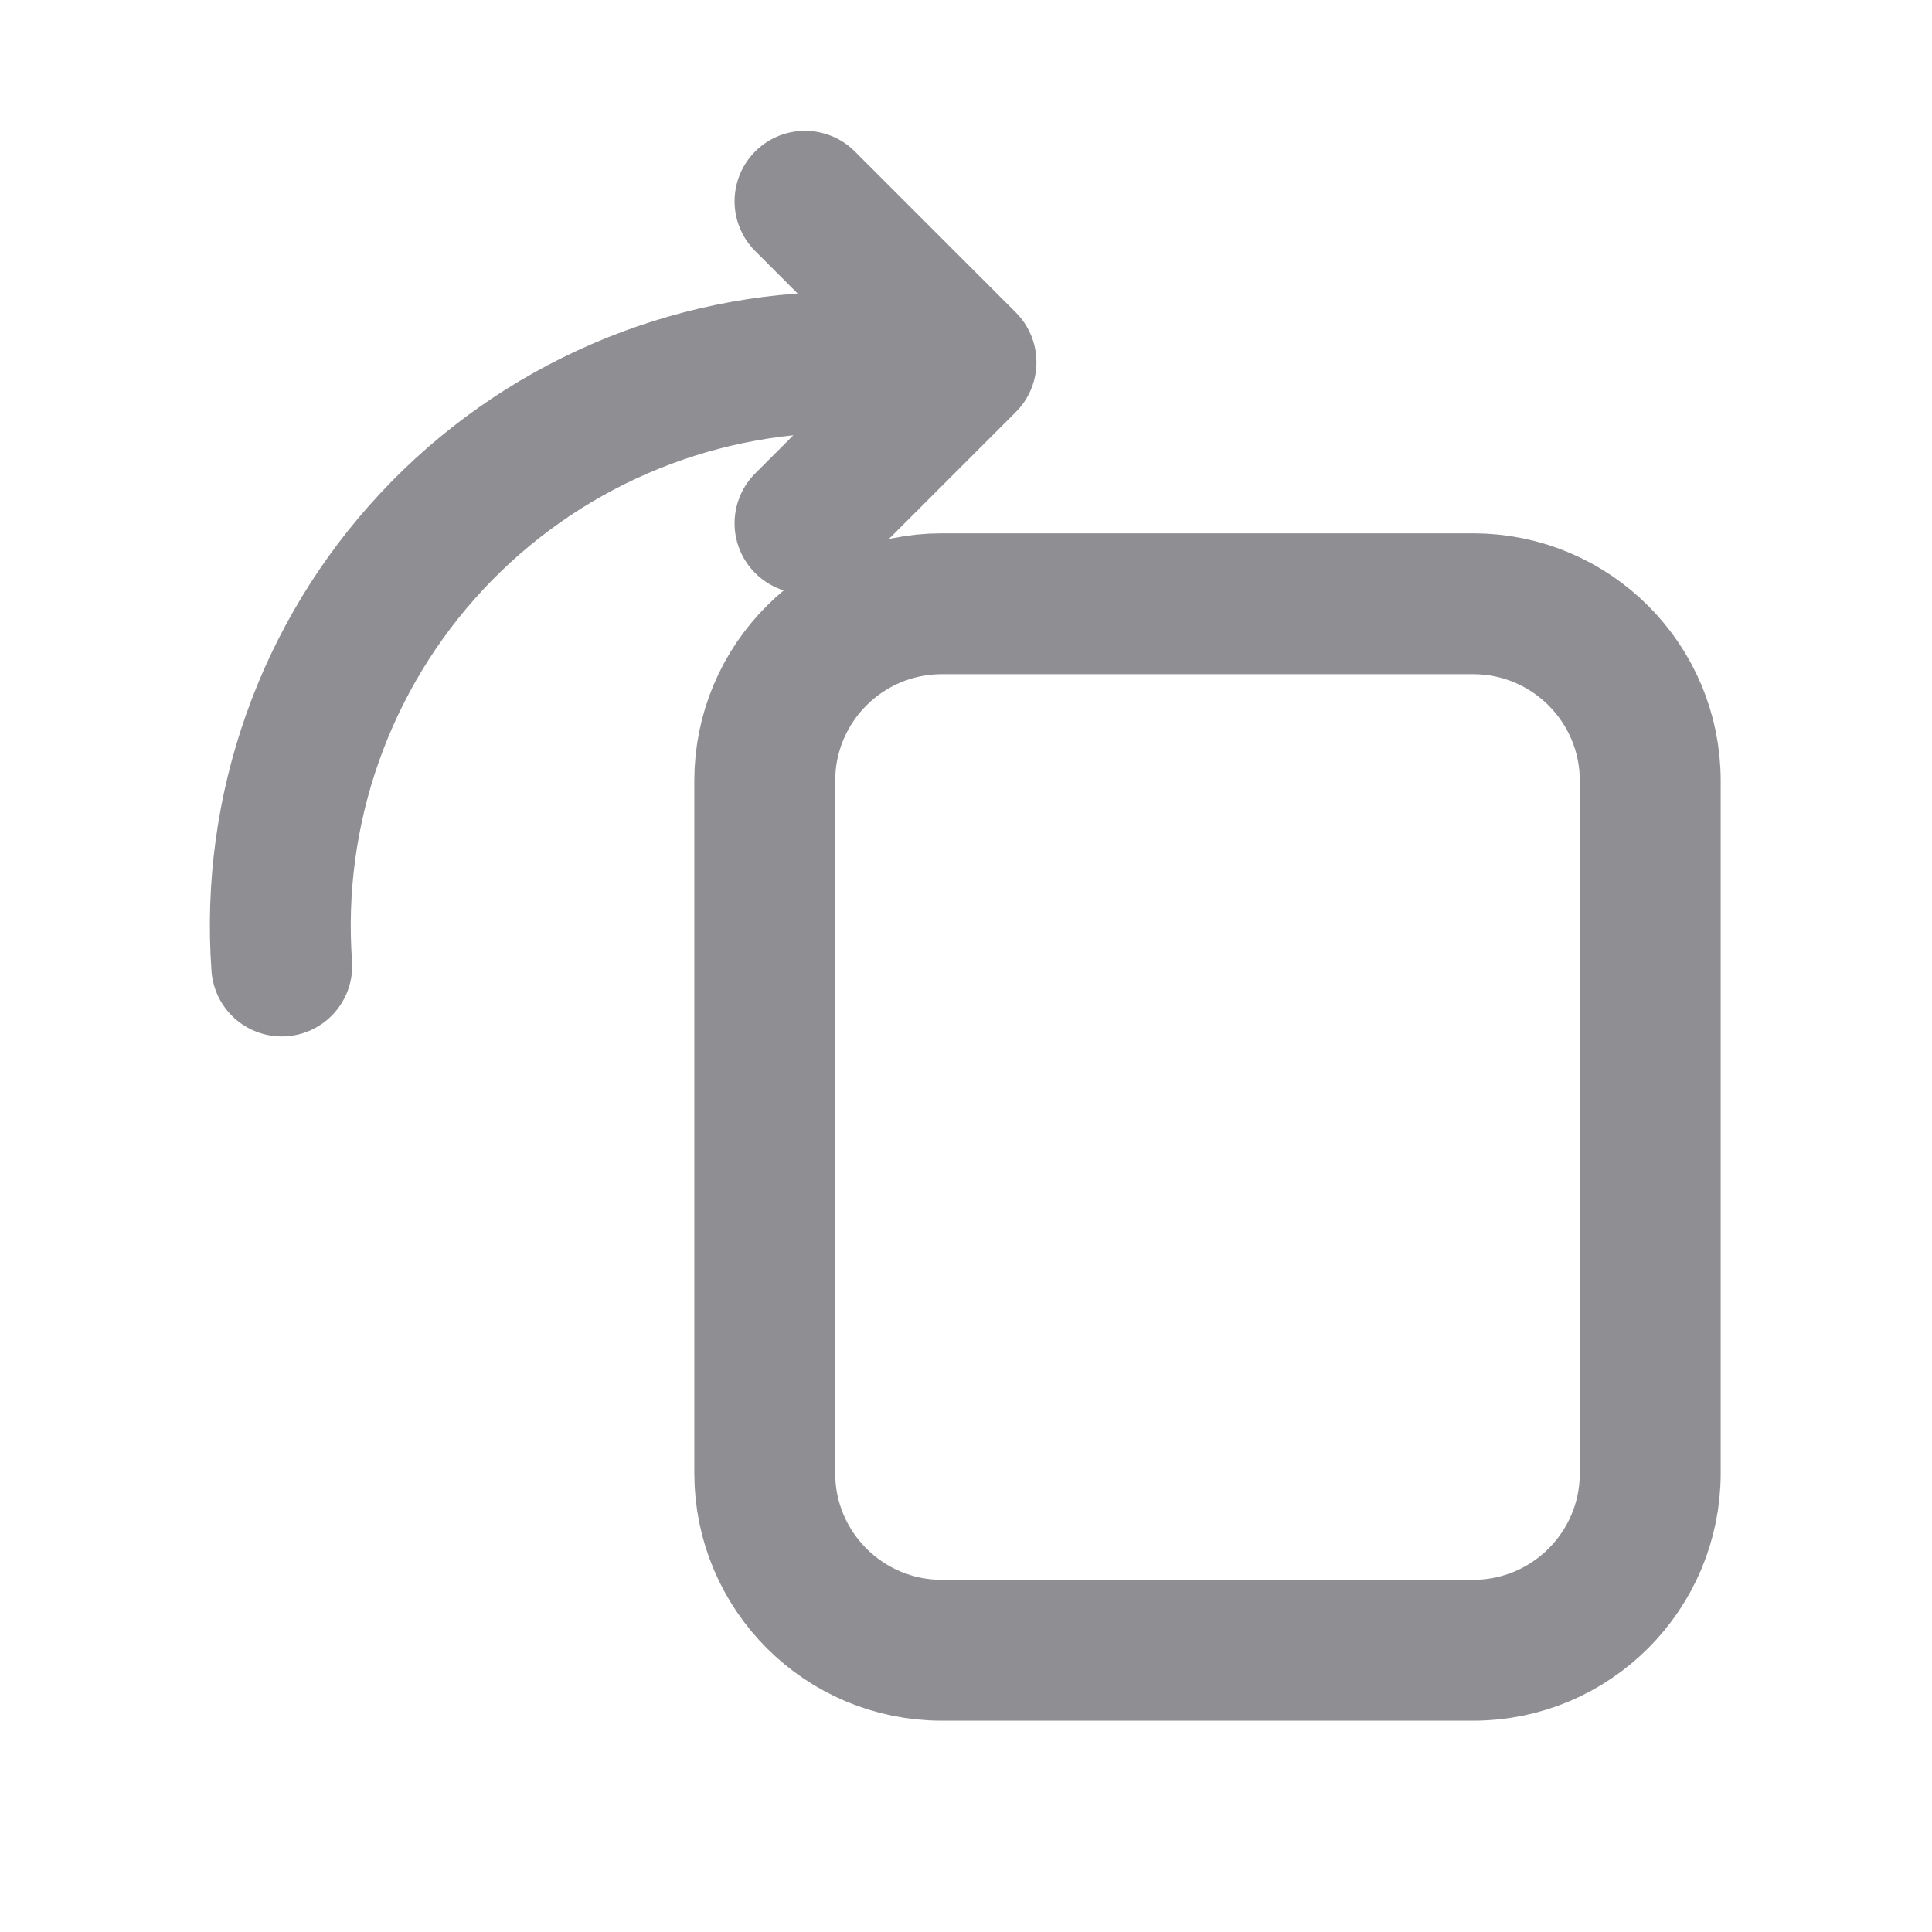
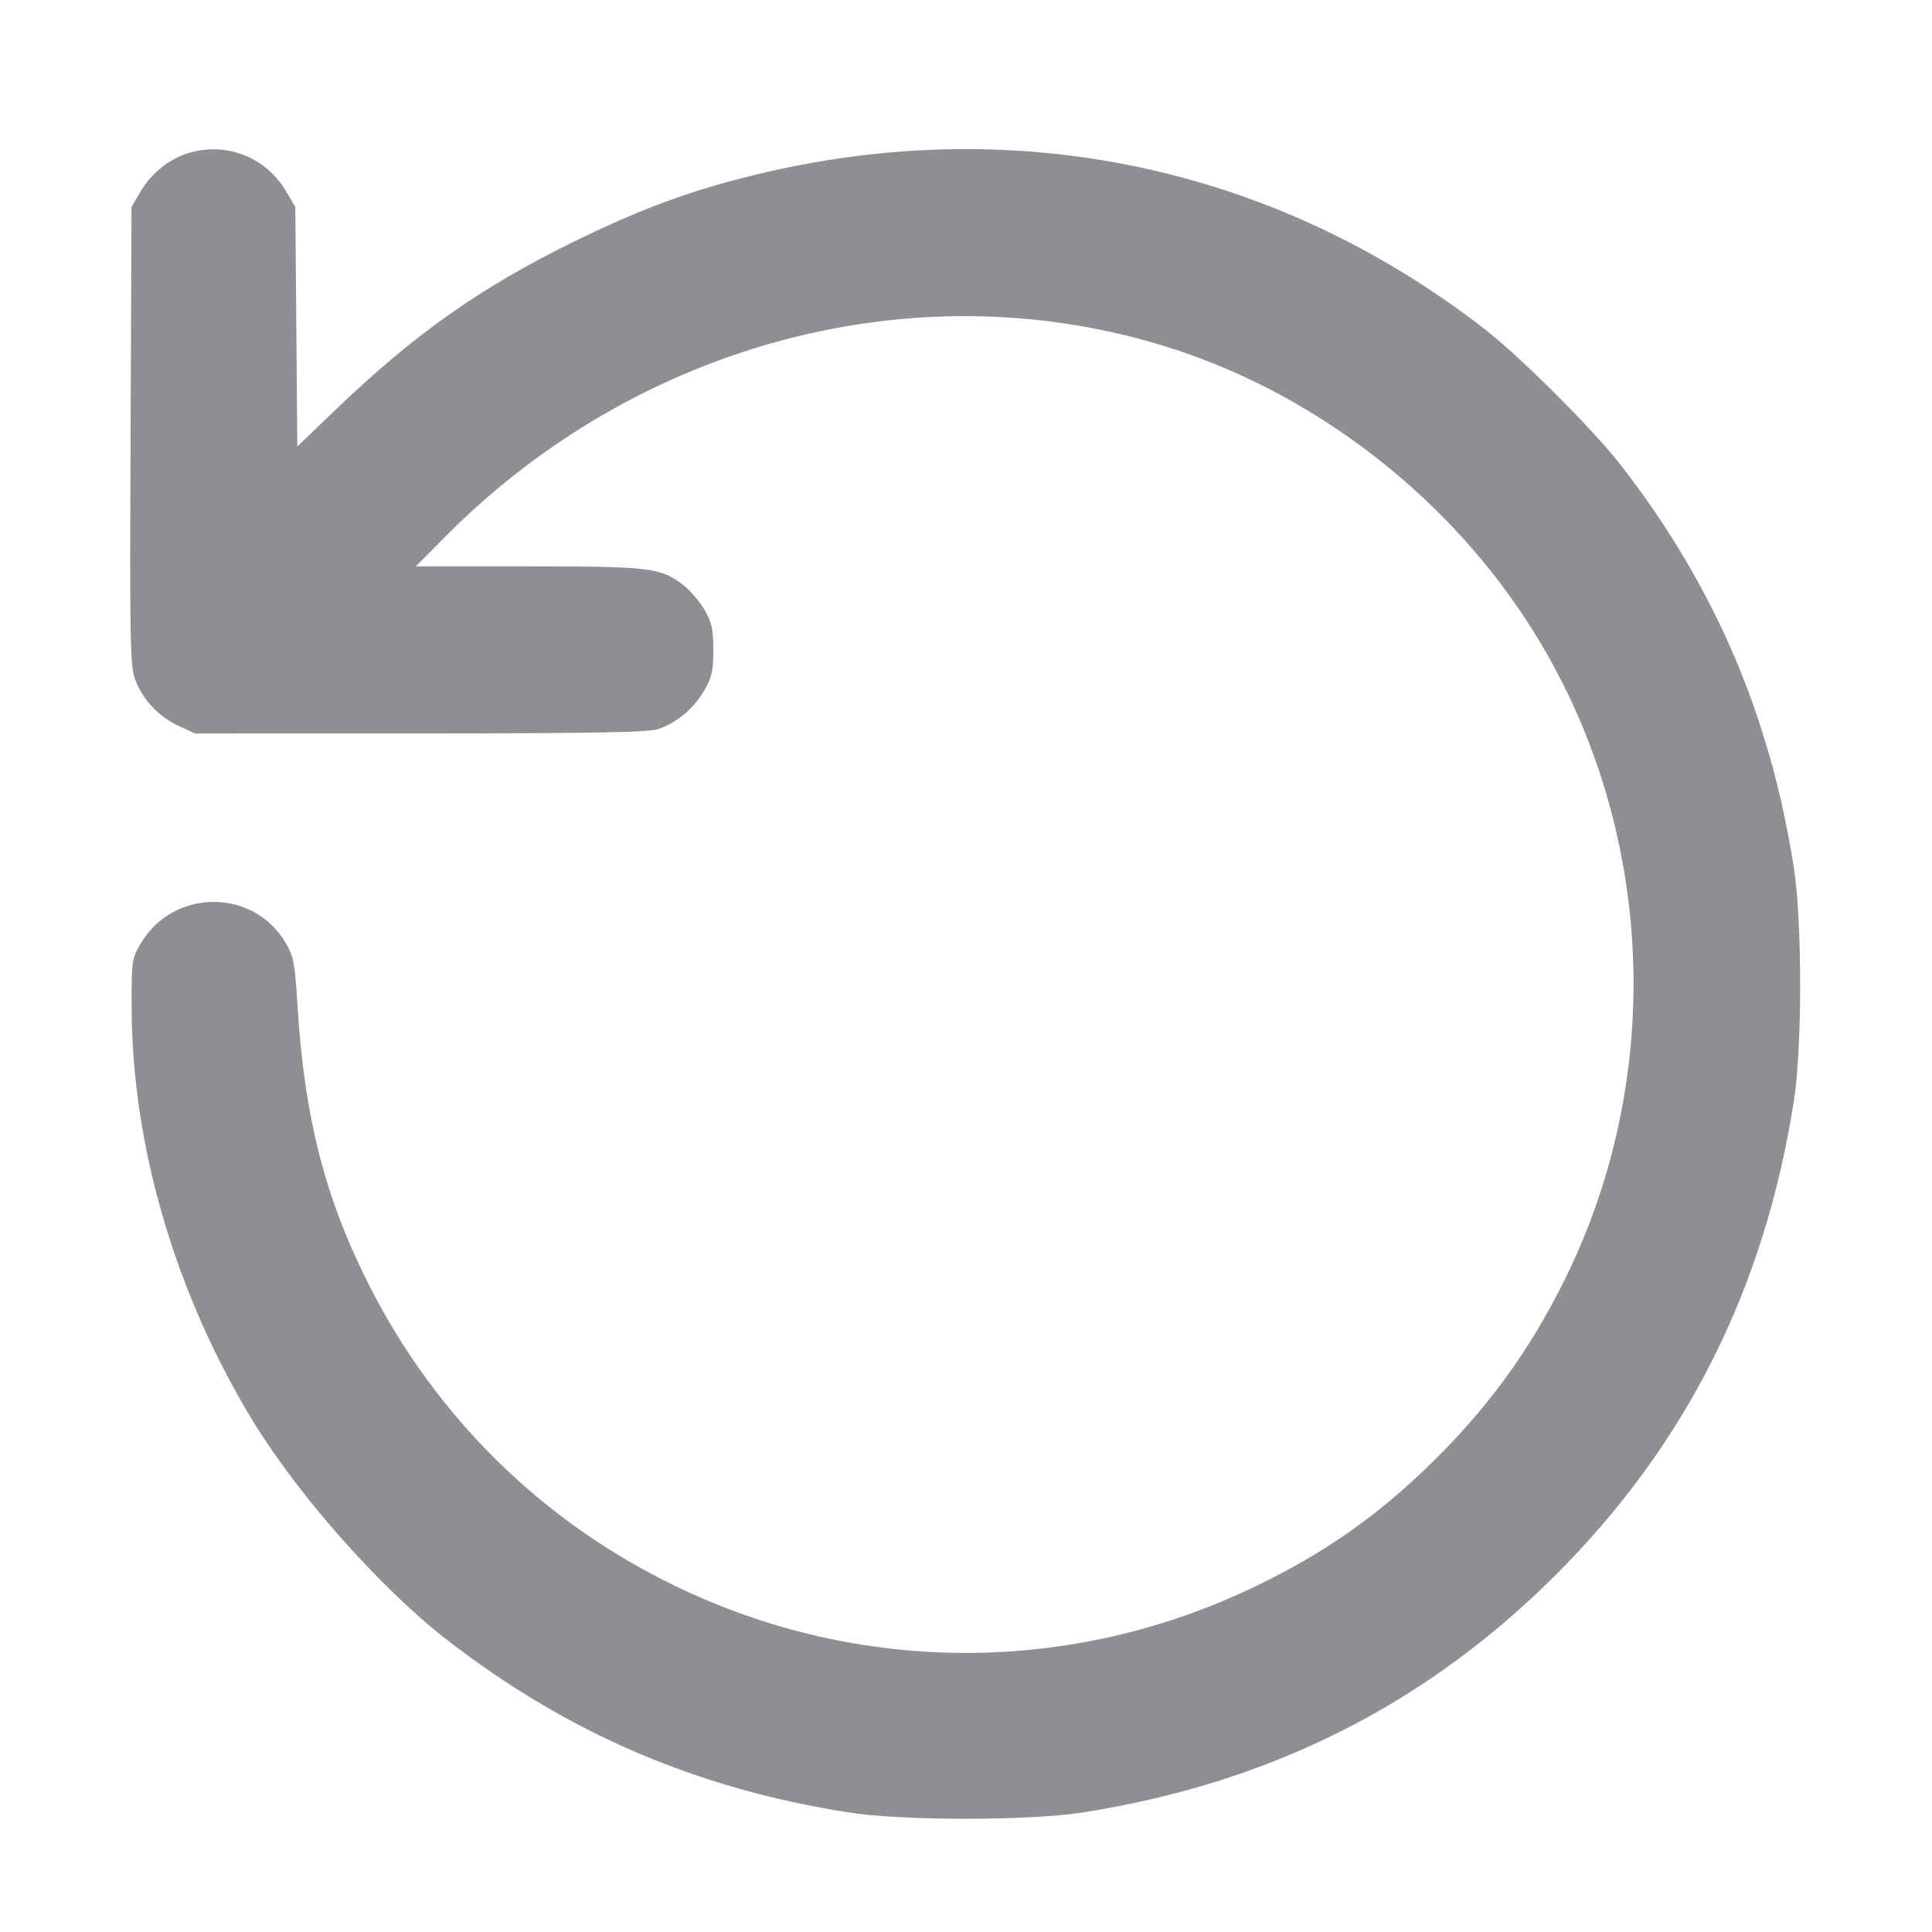
- <svg xmlns="http://www.w3.org/2000/svg" width="48" height="48" viewBox="0 0 24 24" fill="none" stroke="#8e8e93" stroke-width="1.75" stroke-linecap="round" stroke-linejoin="round">
-   <rect x="9.5" y="7.5" width="11" height="13" rx="2.2" />
-   <path d="M3.5 12a7 7 0 0 1 7-7.5h1.5M10 2.5l2 2-2 2" />
+ <svg xmlns="http://www.w3.org/2000/svg" width="48" height="48" viewBox="1415.945 626.214 67.855 67.855" fill="#8e8e93">
+   <path d="M1422.546,631.594c-0.672,0.211 -1.289,0.71 -1.665,1.348l-0.317,0.54l-0.032,8.044c-0.032,7.254 -0.015,8.094 0.161,8.555c0.267,0.708 0.819,1.298 1.515,1.621l0.587,0.273l7.927,-0.003c6.318,-0.003 8.015,-0.035 8.367,-0.161c0.649,-0.232 1.215,-0.708 1.582,-1.333c0.279,-0.473 0.326,-0.684 0.326,-1.436c0,-0.746 -0.05,-0.963 -0.317,-1.421c-0.173,-0.297 -0.511,-0.687 -0.746,-0.866c-0.796,-0.605 -1.154,-0.649 -5.44,-0.649h-3.943l0.995,-1.007c6.852,-6.931 16.816,-9.5 25.65,-6.617c4.938,1.615 9.412,5.044 12.31,9.444c4.501,6.832 5.058,15.742 1.444,23.131c-1.274,2.607 -2.818,4.715 -4.953,6.758c-1.82,1.741 -3.623,2.989 -5.945,4.107c-6.47,3.127 -13.91,3.127 -20.38,0c-4.659,-2.249 -8.388,-5.904 -10.742,-10.528c-1.562,-3.065 -2.296,-5.927 -2.537,-9.867c-0.091,-1.483 -0.135,-1.723 -0.411,-2.19c-1.133,-1.938 -3.955,-1.926 -5.099,0.021c-0.311,0.531 -0.32,0.593 -0.314,2.308c0.021,4.815 1.544,9.999 4.251,14.444c1.6,2.63 4.515,5.916 6.84,7.712c4.233,3.27 8.769,5.217 14.092,6.048c1.899,0.297 6.321,0.297 8.22,0c6.57,-1.028 12.048,-3.778 16.622,-8.352c4.574,-4.574 7.325,-10.052 8.352,-16.622c0.297,-1.899 0.297,-6.321 0,-8.22c-0.831,-5.326 -2.783,-9.87 -6.048,-14.092c-0.989,-1.277 -3.546,-3.834 -4.835,-4.832c-7.389,-5.719 -16.517,-7.633 -25.665,-5.381c-2.255,0.552 -3.999,1.201 -6.335,2.349c-3.253,1.597 -5.587,3.247 -8.355,5.907l-1.321,1.268l-0.035,-4.204l-0.035,-4.207l-0.317,-0.54c-0.716,-1.218 -2.12,-1.764 -3.455,-1.348" />
</svg>
